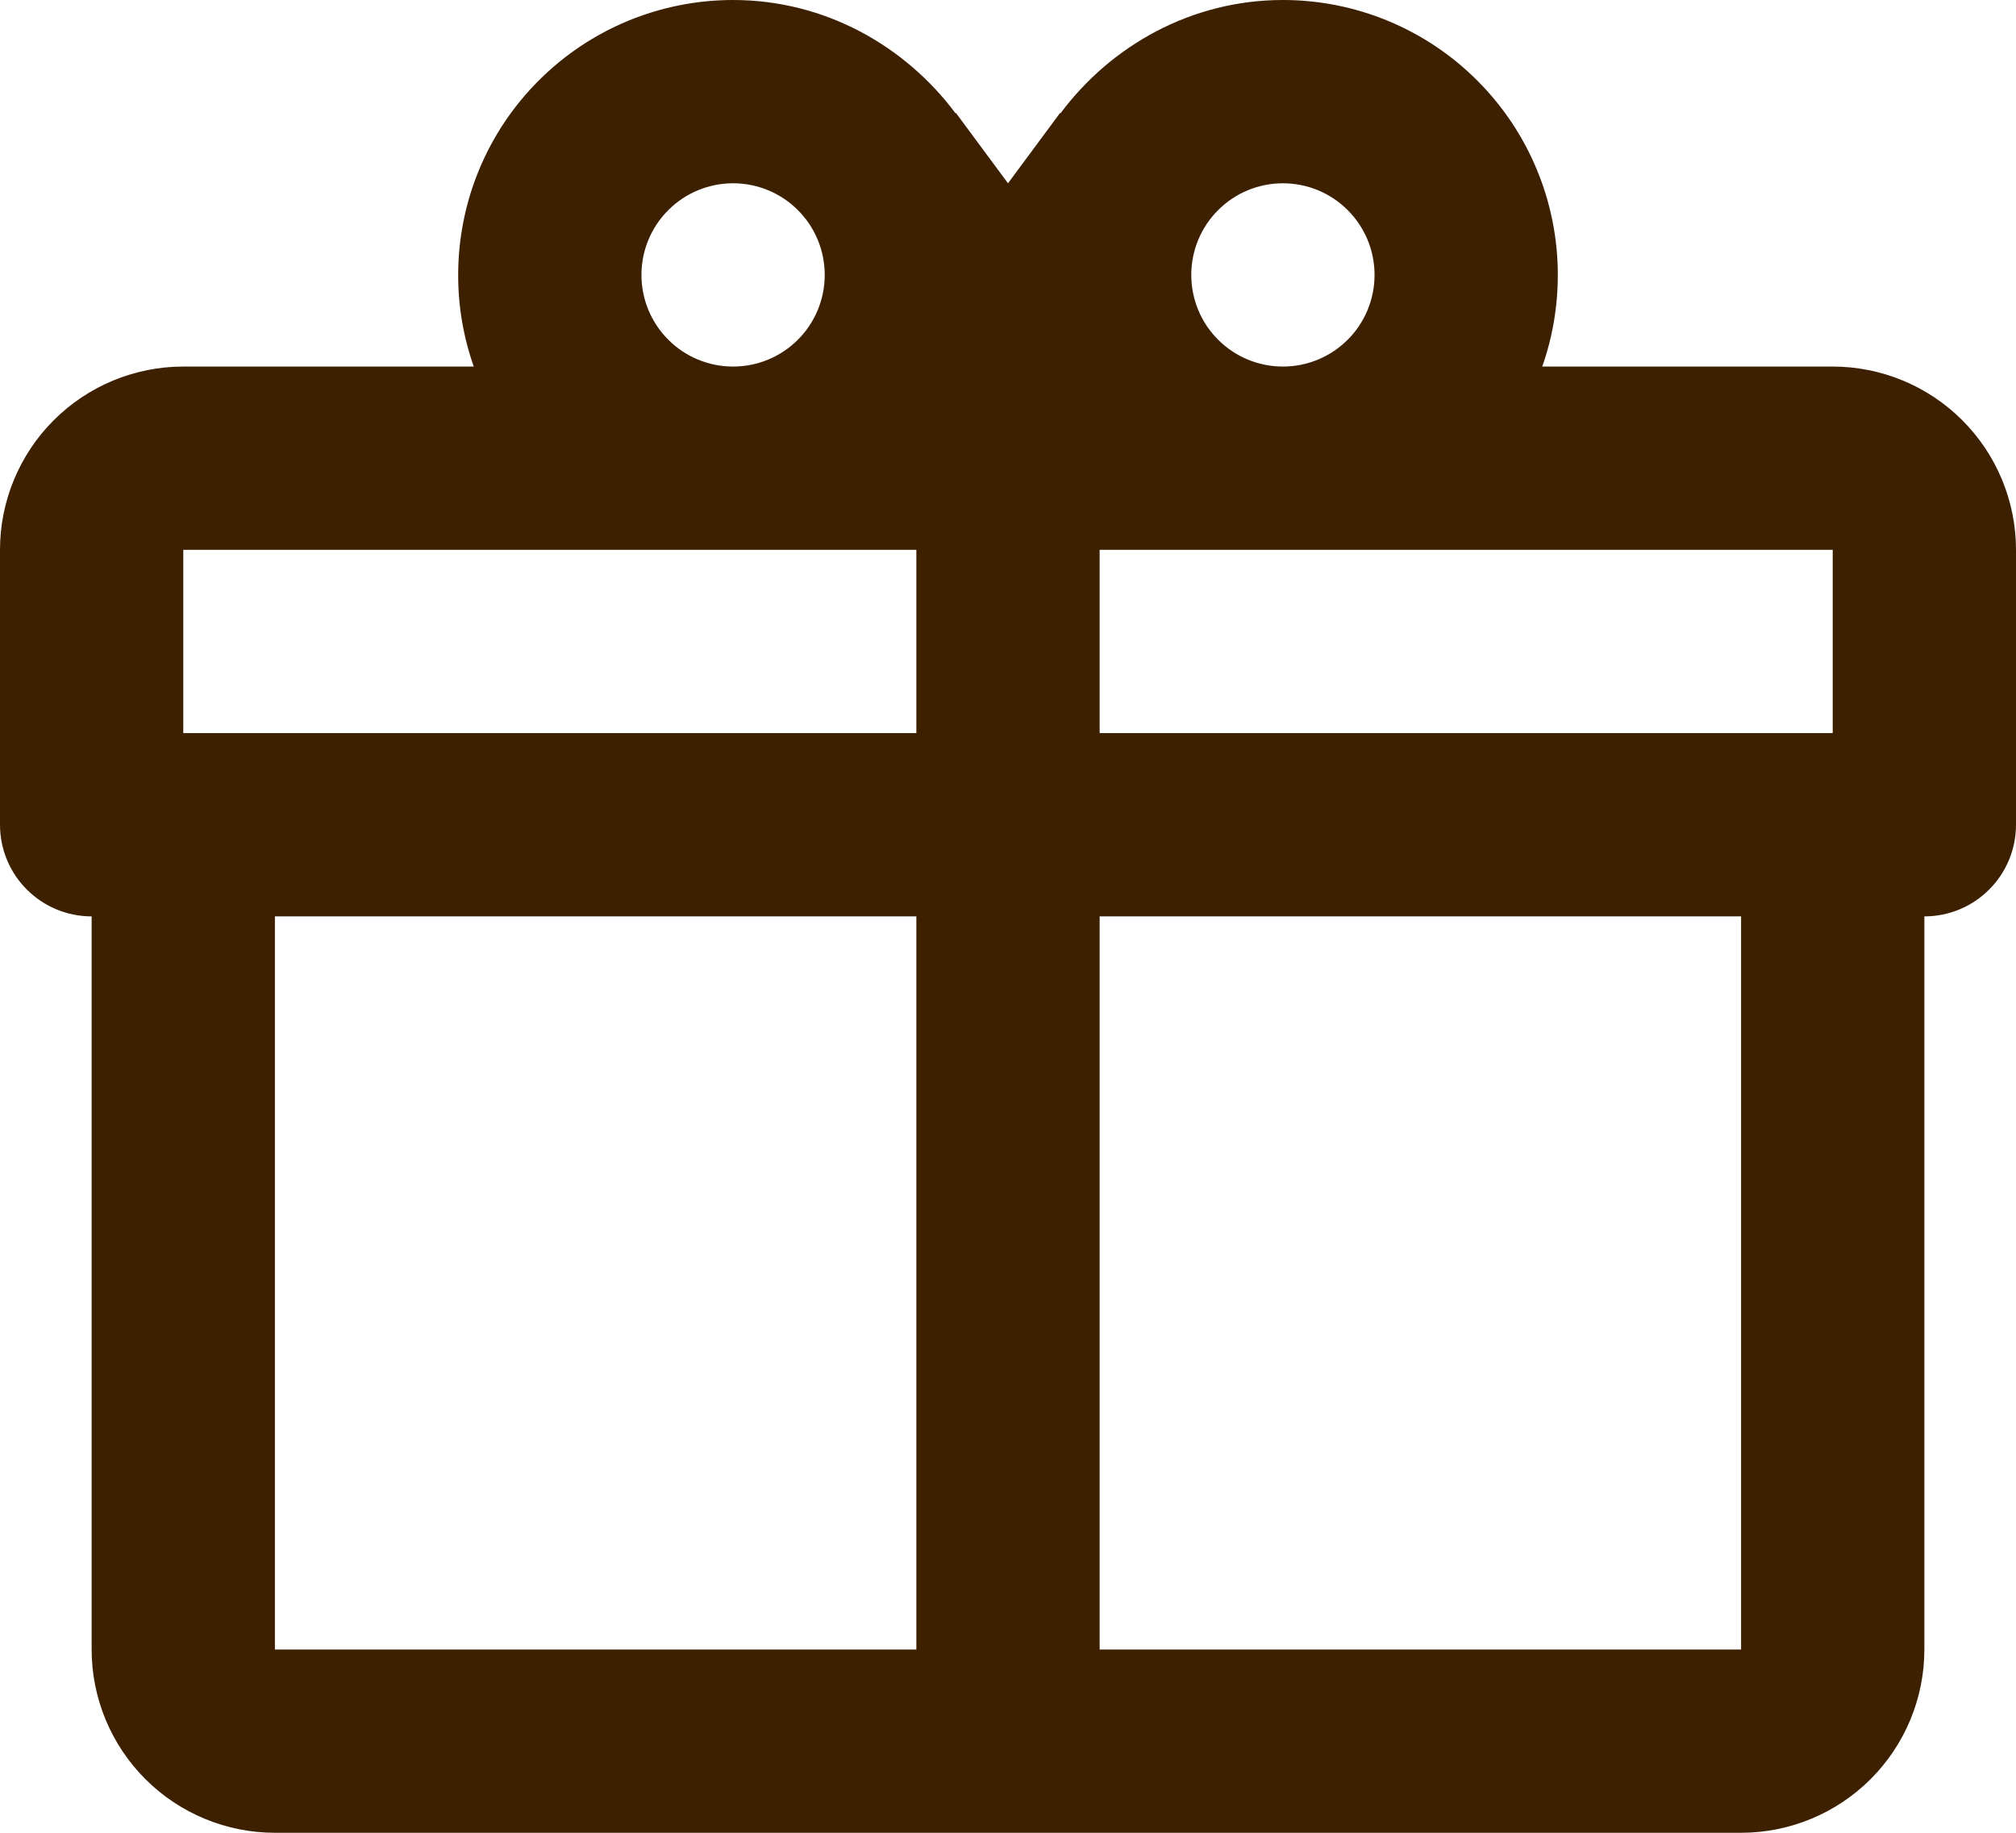
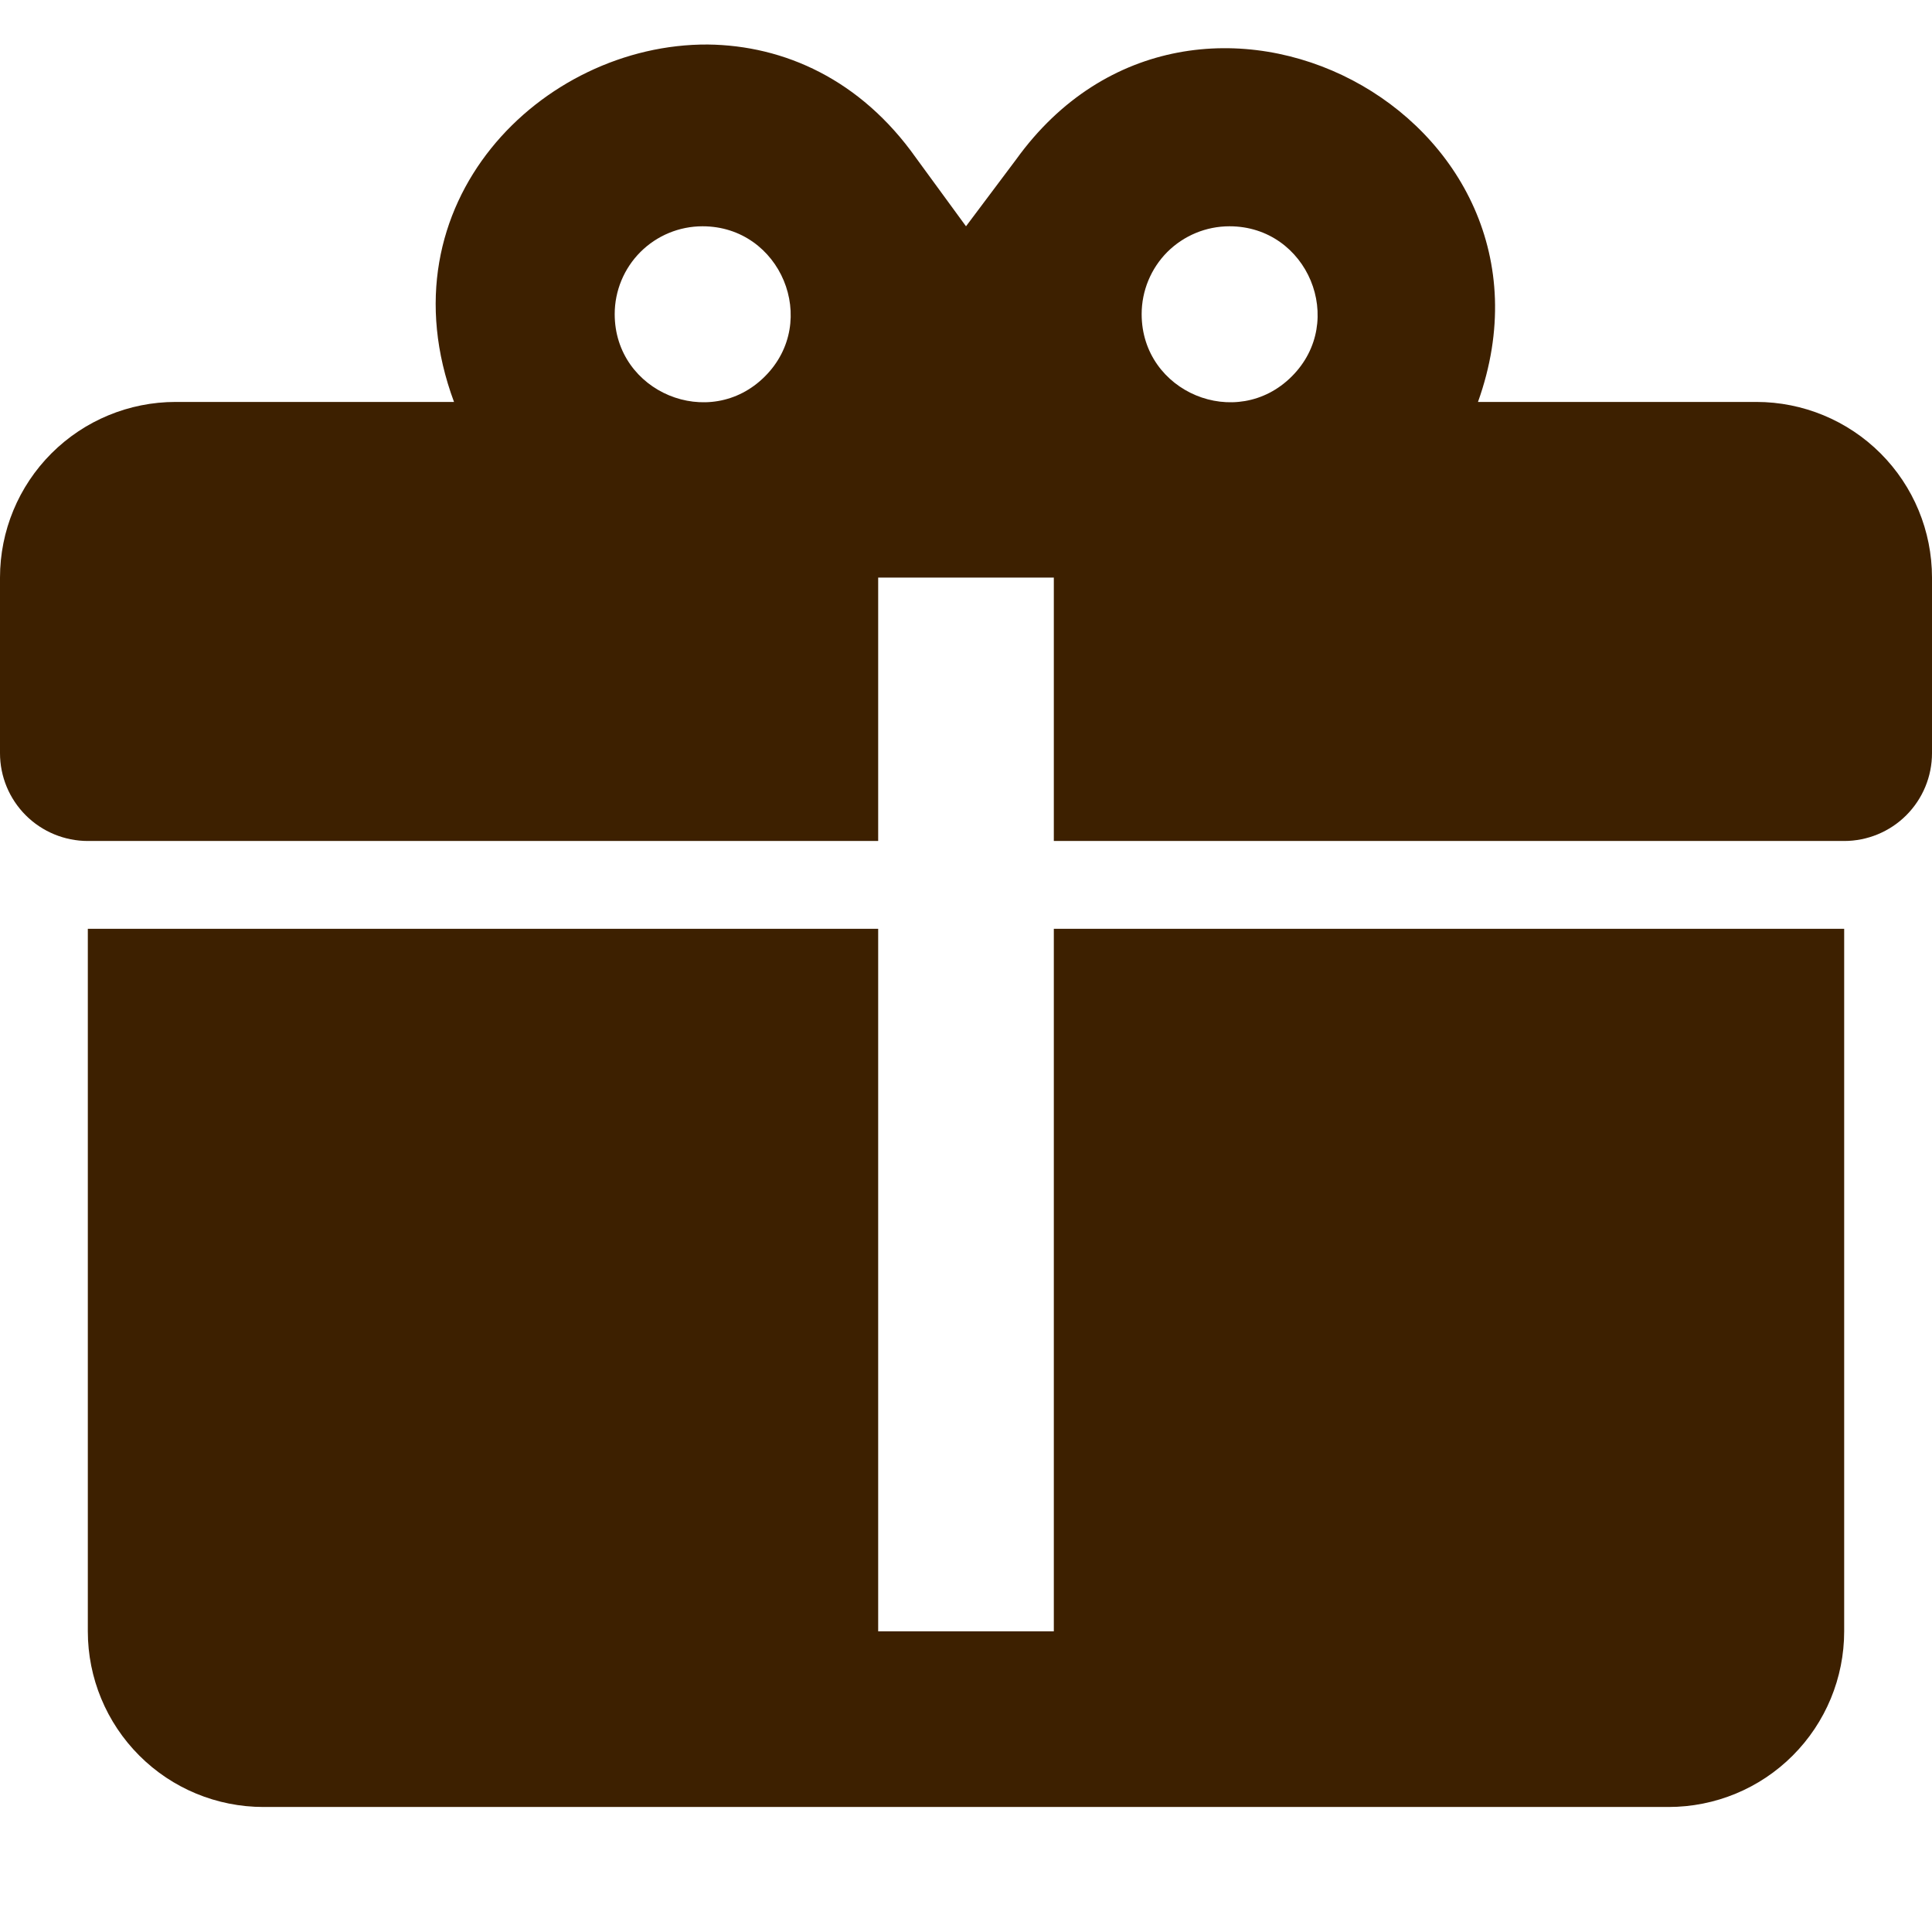
- <svg xmlns="http://www.w3.org/2000/svg" width="22" height="20" viewBox="0 0 22 20" fill="none">
-   <path d="M21 10V18C21 18.53 20.789 19.039 20.414 19.414C20.039 19.789 19.53 20 19 20H3C2.47 20 1.961 19.789 1.586 19.414C1.211 19.039 1 18.53 1 18V10C0.735 10 0.48 9.895 0.293 9.707C0.105 9.52 0 9.265 0 9V6C0 5.47 0.211 4.961 0.586 4.586C0.961 4.211 1.47 4 2 4H5.17C5.057 3.679 4.999 3.341 5 3C5 2.204 5.316 1.441 5.879 0.879C6.441 0.316 7.204 0 8 0C9 0 9.88 0.5 10.43 1.24V1.23L11 2L11.57 1.23V1.24C12.12 0.5 13 0 14 0C14.796 0 15.559 0.316 16.121 0.879C16.684 1.441 17 2.204 17 3C17 3.341 16.943 3.679 16.83 4H20C20.53 4 21.039 4.211 21.414 4.586C21.789 4.961 22 5.47 22 6V9C22 9.265 21.895 9.52 21.707 9.707C21.52 9.895 21.265 10 21 10ZM3 18H10V10H3V18ZM19 18V10H12V18H19ZM8 2C7.735 2 7.48 2.105 7.293 2.293C7.105 2.48 7 2.735 7 3C7 3.265 7.105 3.52 7.293 3.707C7.48 3.895 7.735 4 8 4C8.265 4 8.52 3.895 8.707 3.707C8.895 3.52 9 3.265 9 3C9 2.735 8.895 2.48 8.707 2.293C8.52 2.105 8.265 2 8 2ZM14 2C13.735 2 13.48 2.105 13.293 2.293C13.105 2.48 13 2.735 13 3C13 3.265 13.105 3.52 13.293 3.707C13.48 3.895 13.735 4 14 4C14.265 4 14.52 3.895 14.707 3.707C14.895 3.52 15 3.265 15 3C15 2.735 14.895 2.48 14.707 2.293C14.52 2.105 14.265 2 14 2ZM2 6V8H10V6H2ZM12 6V8H20V6H12Z" fill="#3D2000" />
+ <svg xmlns="http://www.w3.org/2000/svg" width="24" height="24" viewBox="0 0 24 24" fill="none">
+   <path d="M8.793 0.553C6.731 0.542 4.724 2.527 5.64 4.993H2.182C1.603 4.993 1.048 5.223 0.639 5.632C0.23 6.041 0 6.596 0 7.175V9.356C0 9.646 0.115 9.923 0.32 10.128C0.524 10.332 0.802 10.447 1.091 10.447H10.909V7.175H13.091V10.447H22.909C23.198 10.447 23.476 10.332 23.68 10.128C23.885 9.923 24 9.646 24 9.356V7.175C24 6.596 23.77 6.041 23.361 5.632C22.952 5.223 22.397 4.993 21.818 4.993H18.36C19.636 1.426 14.836 -1.094 12.622 1.982L12 2.811L11.378 1.96C10.691 0.989 9.742 0.564 8.793 0.553ZM8.727 2.811C9.698 2.811 10.189 3.989 9.502 4.676C8.815 5.364 7.636 4.873 7.636 3.902C7.636 3.613 7.751 3.335 7.956 3.13C8.16 2.926 8.438 2.811 8.727 2.811ZM15.273 2.811C16.244 2.811 16.735 3.989 16.047 4.676C15.36 5.364 14.182 4.873 14.182 3.902C14.182 3.613 14.297 3.335 14.501 3.13C14.706 2.926 14.983 2.811 15.273 2.811ZM1.091 11.538V20.265C1.091 20.844 1.321 21.399 1.73 21.808C2.139 22.218 2.694 22.447 3.273 22.447H20.727C21.306 22.447 21.861 22.218 22.27 21.808C22.679 21.399 22.909 20.844 22.909 20.265V11.538H13.091V20.265H10.909V11.538H1.091Z" fill="#3D2000" />
</svg>
